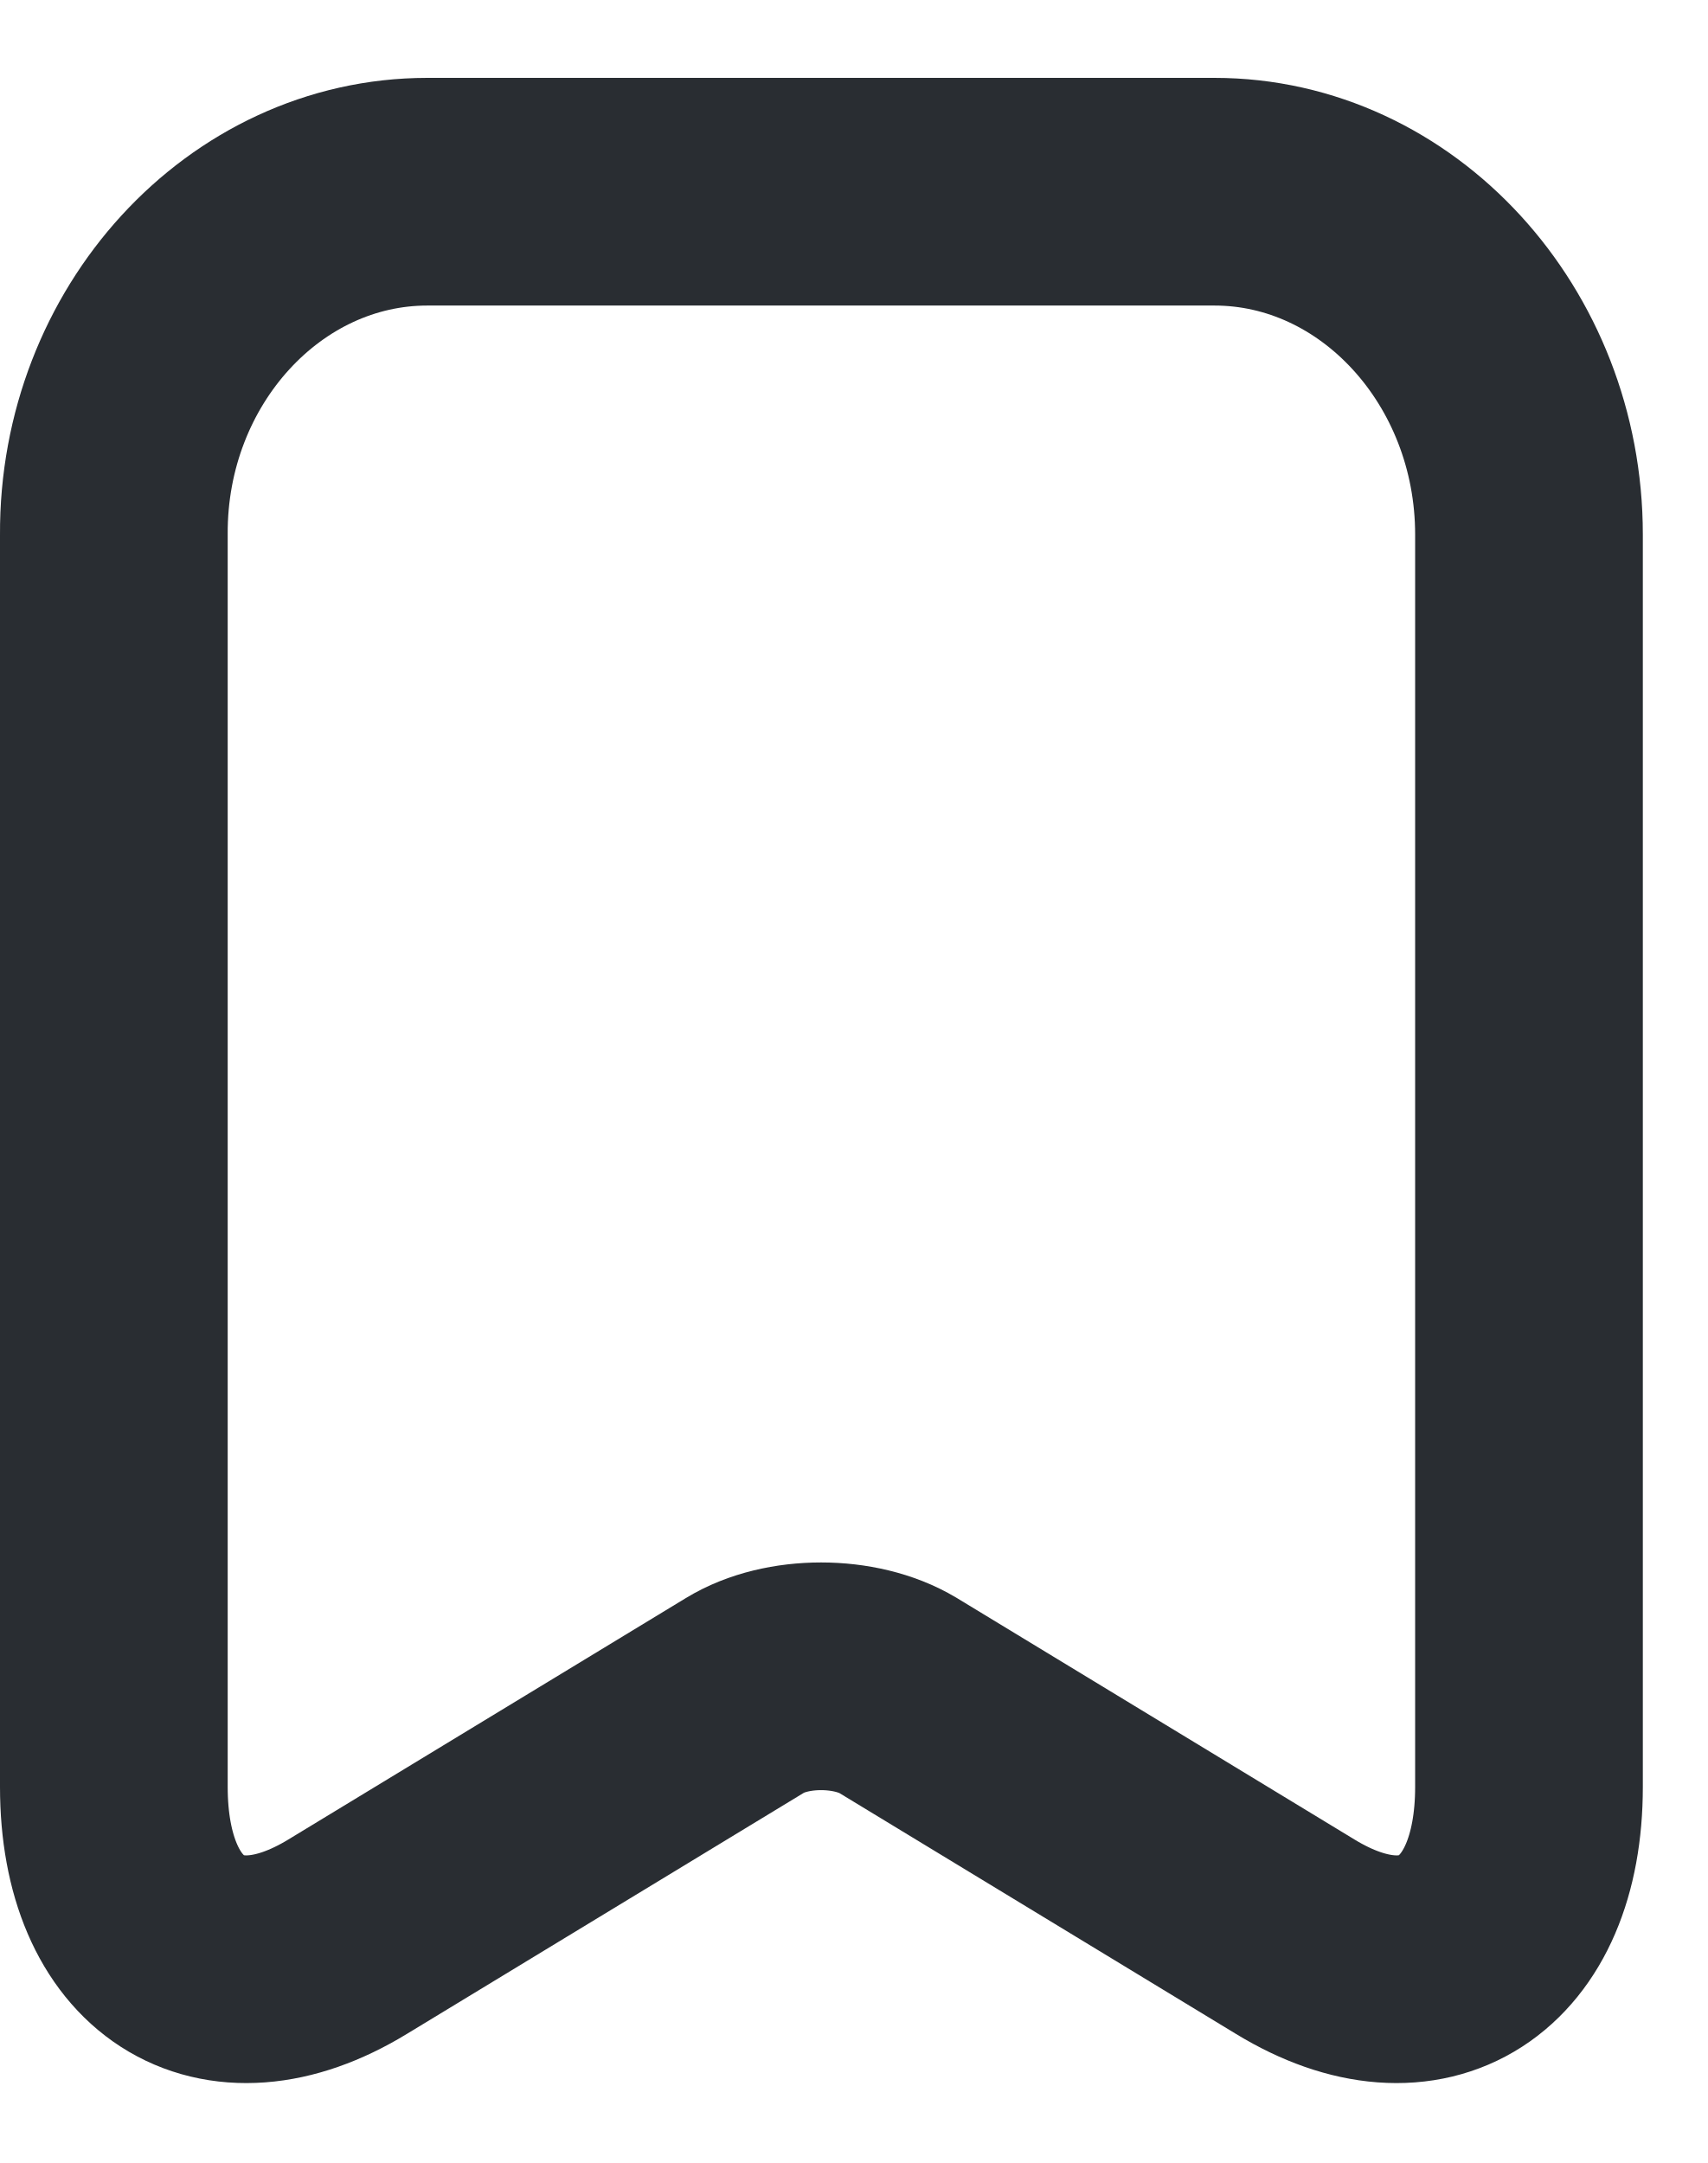
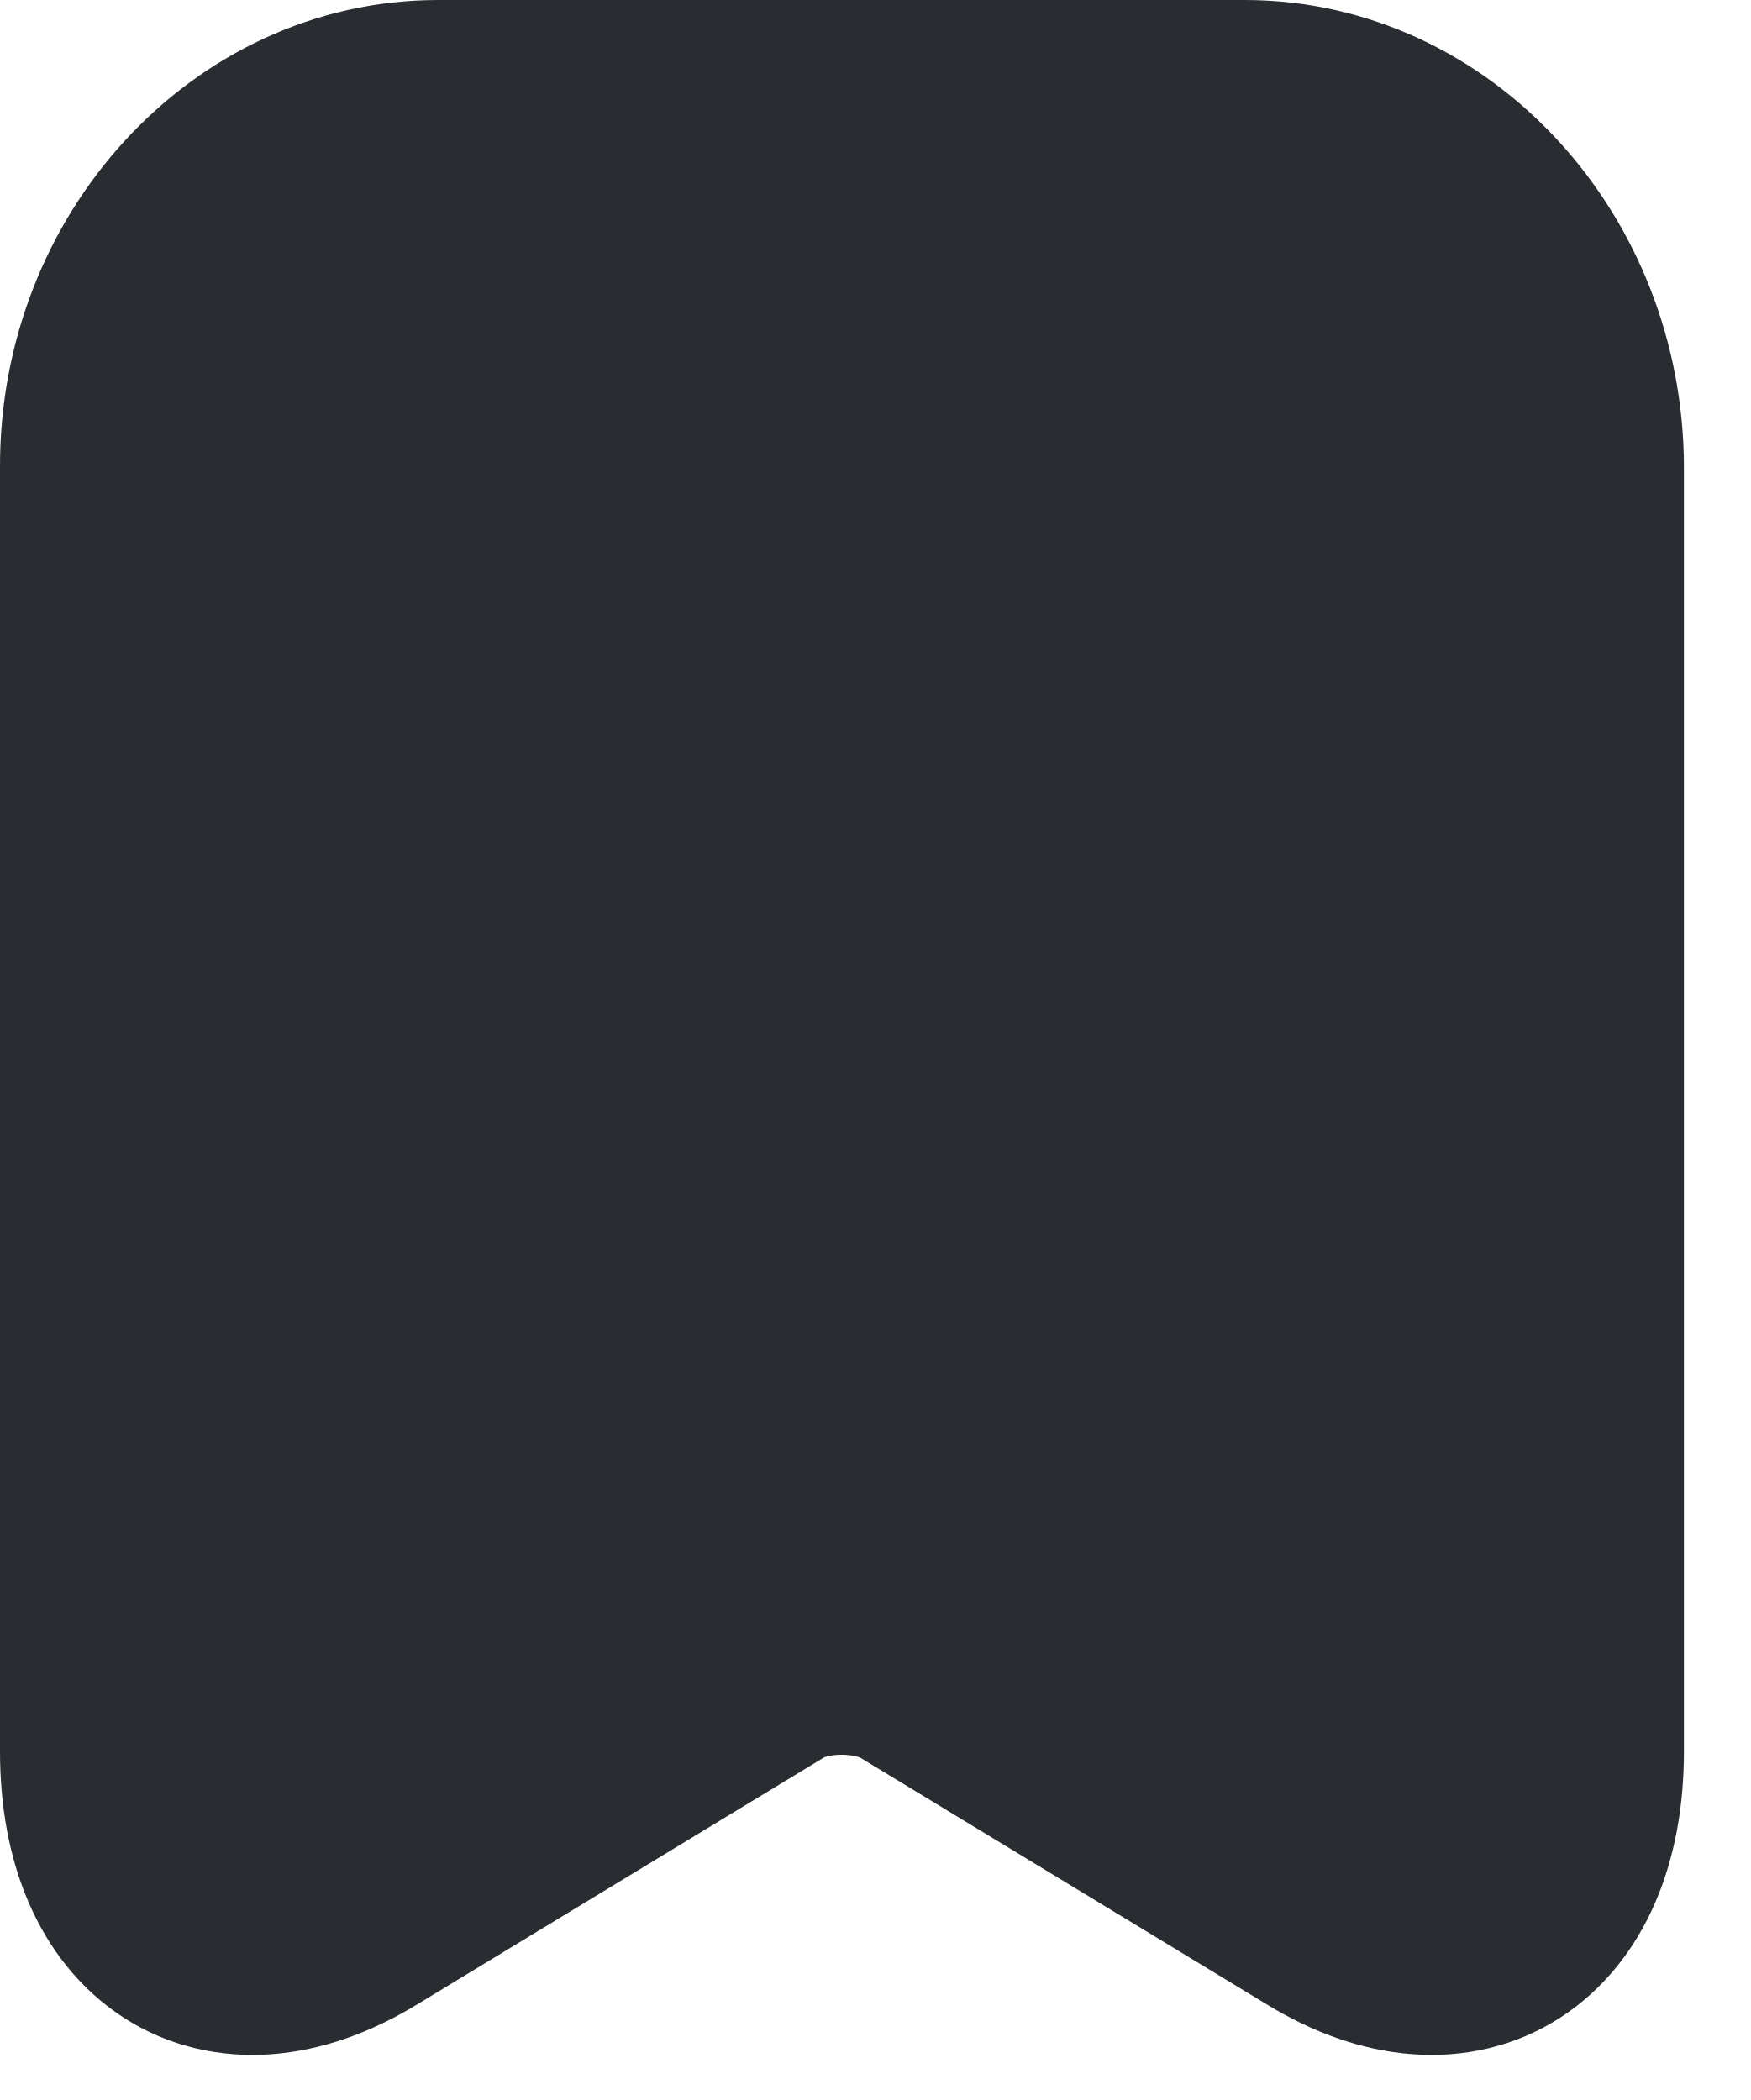
- <svg xmlns="http://www.w3.org/2000/svg" width="15" height="19" viewBox="0 0 15 19" fill="none">
-   <path d="M3.754 1.684H10.667C12.186 1.684 13.43 3.04 13.43 4.696V15.696C13.43 17.1 12.506 17.7 11.378 17.013L7.886 14.892C7.513 14.669 6.909 14.669 6.544 14.892L3.052 17.013C1.924 17.7 1 17.1 1 15.696V4.696C0.991 3.04 2.235 1.684 3.754 1.684Z" stroke="#292D32" stroke-width="2" stroke-linecap="round" stroke-linejoin="round" />
+ <svg xmlns="http://www.w3.org/2000/svg" width="15" height="18" viewBox="0 0 15 18" fill="none">
+   <path d="M3.754 1H10.667C12.186 1 13.43 2.356 13.43 4.011V15.012C13.43 16.416 12.506 17.016 11.378 16.328L7.886 14.208C7.513 13.985 6.909 13.985 6.544 14.208L3.052 16.328C1.924 17.016 1 16.416 1 15.012V4.011C0.991 2.356 2.235 1 3.754 1Z" fill="#292D32" stroke="#292D32" stroke-width="2" stroke-linecap="round" stroke-linejoin="round" />
</svg>
